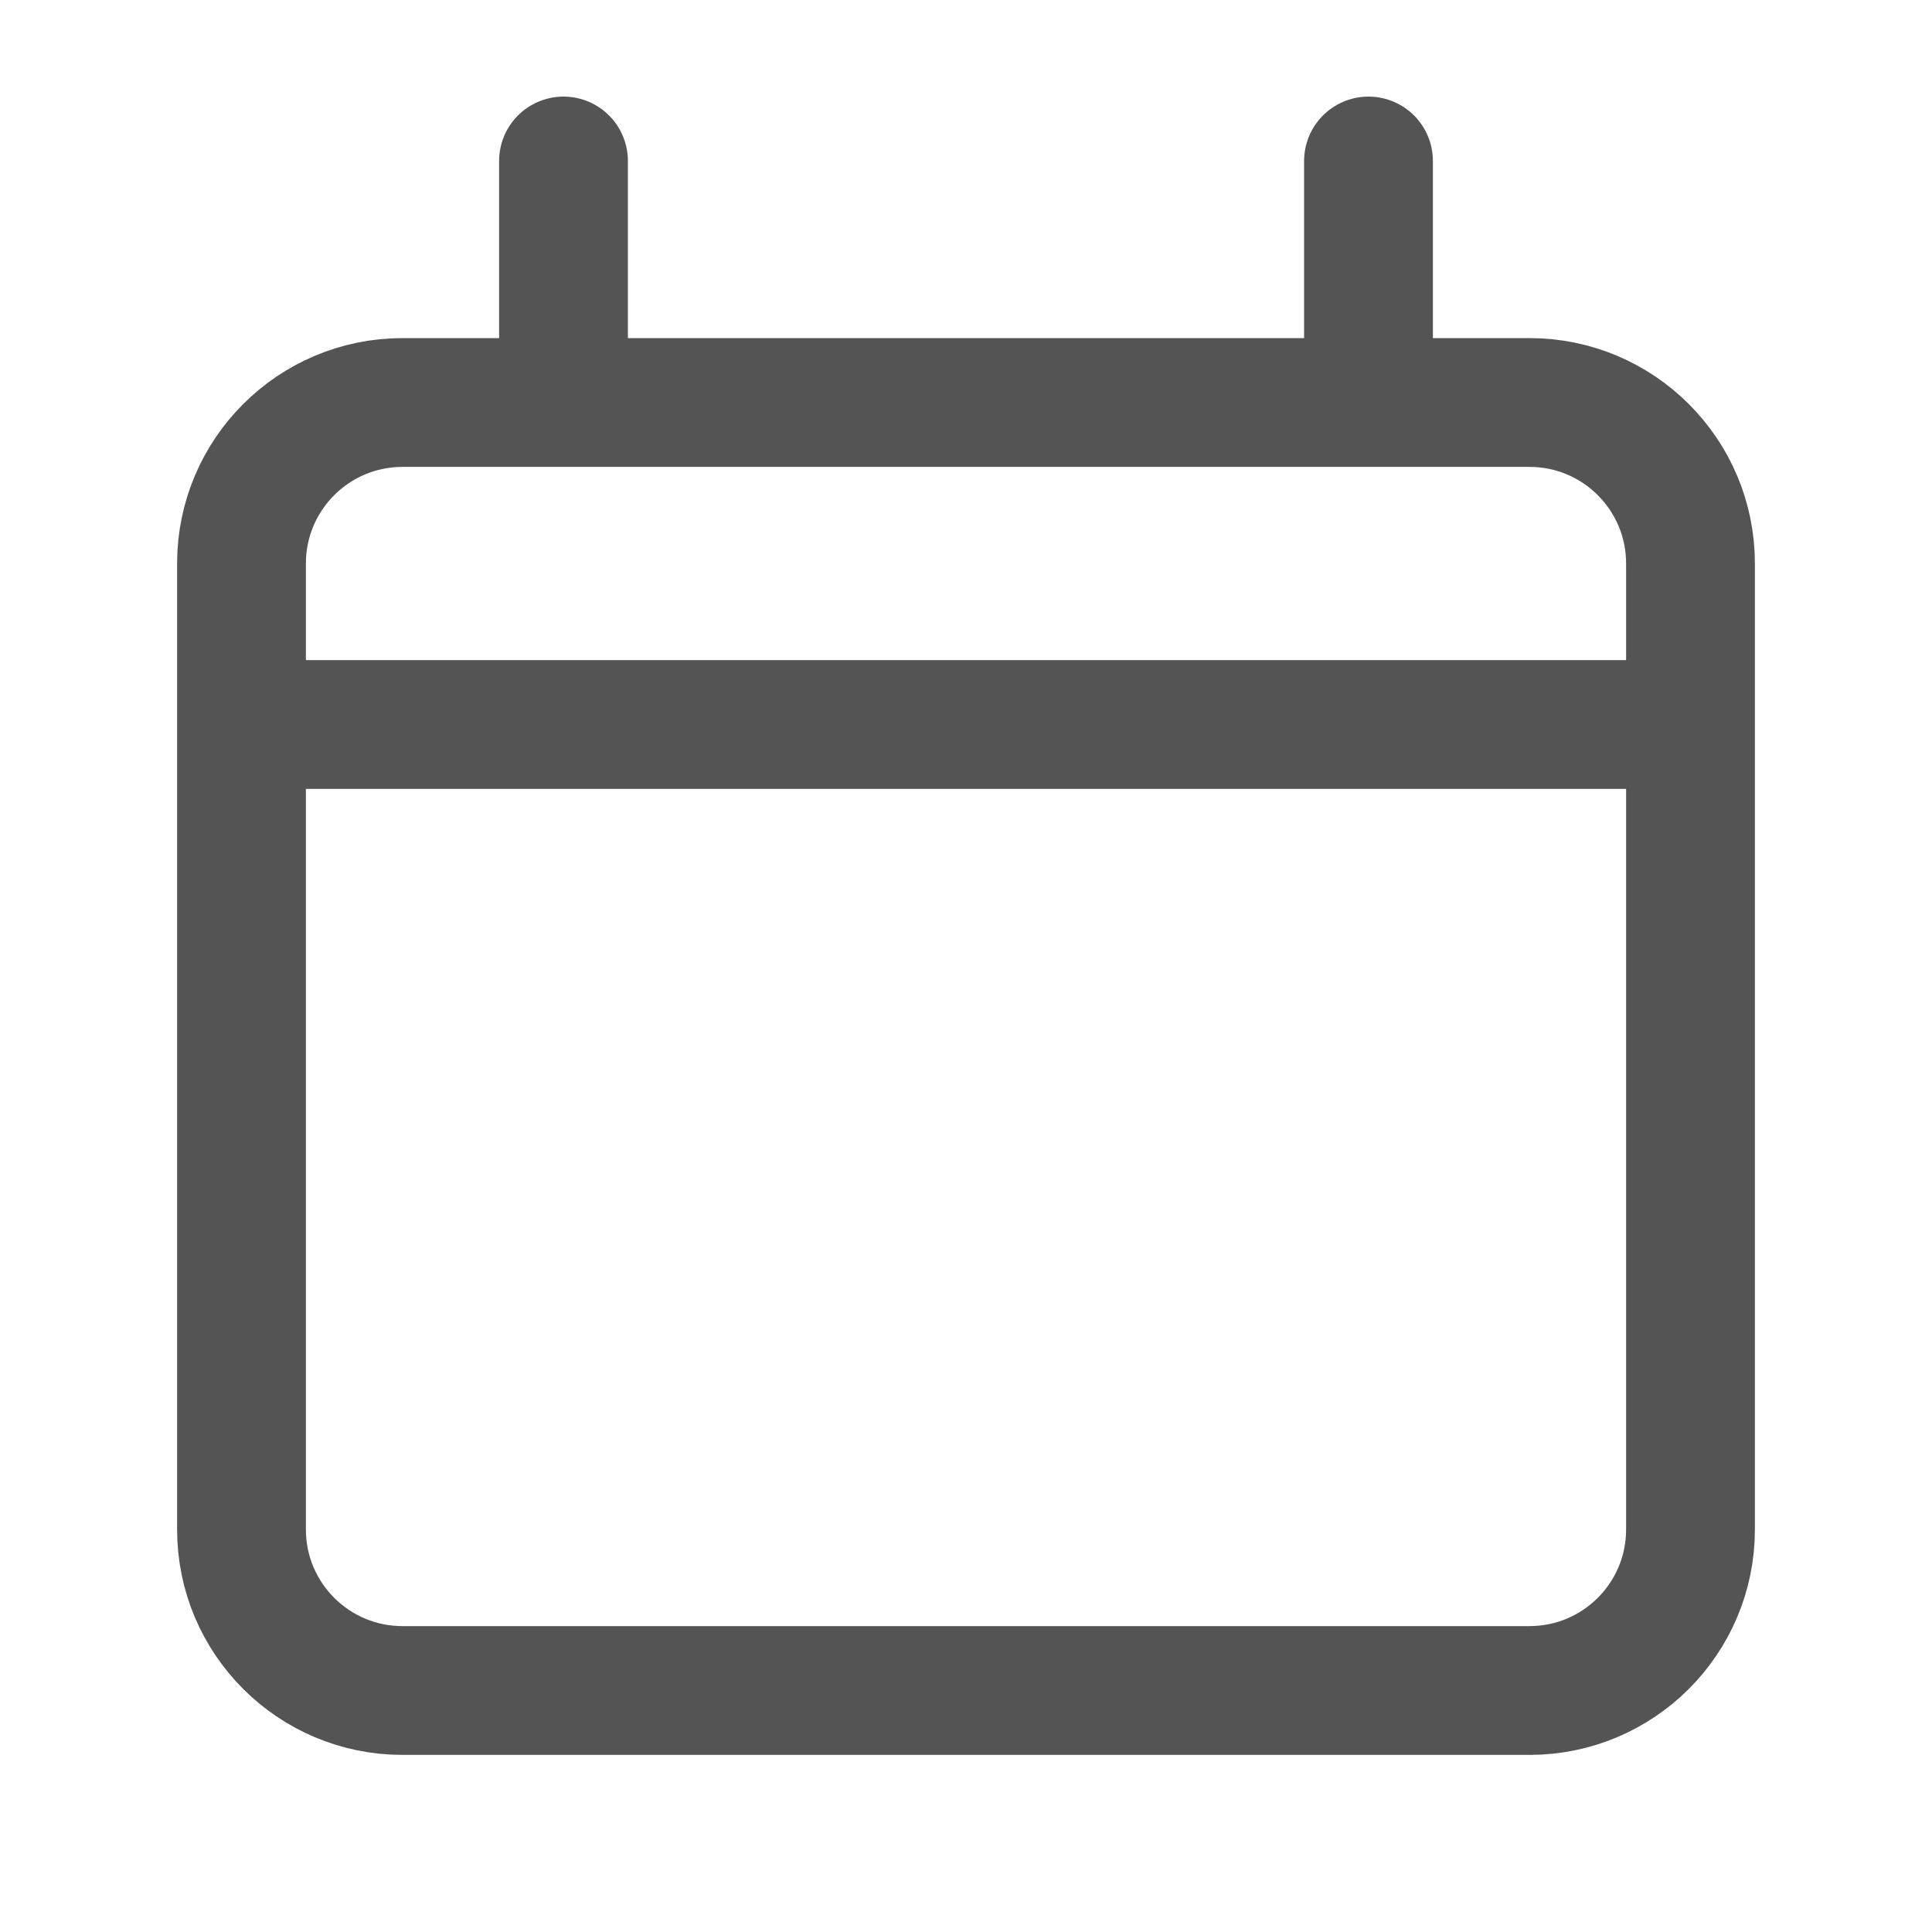
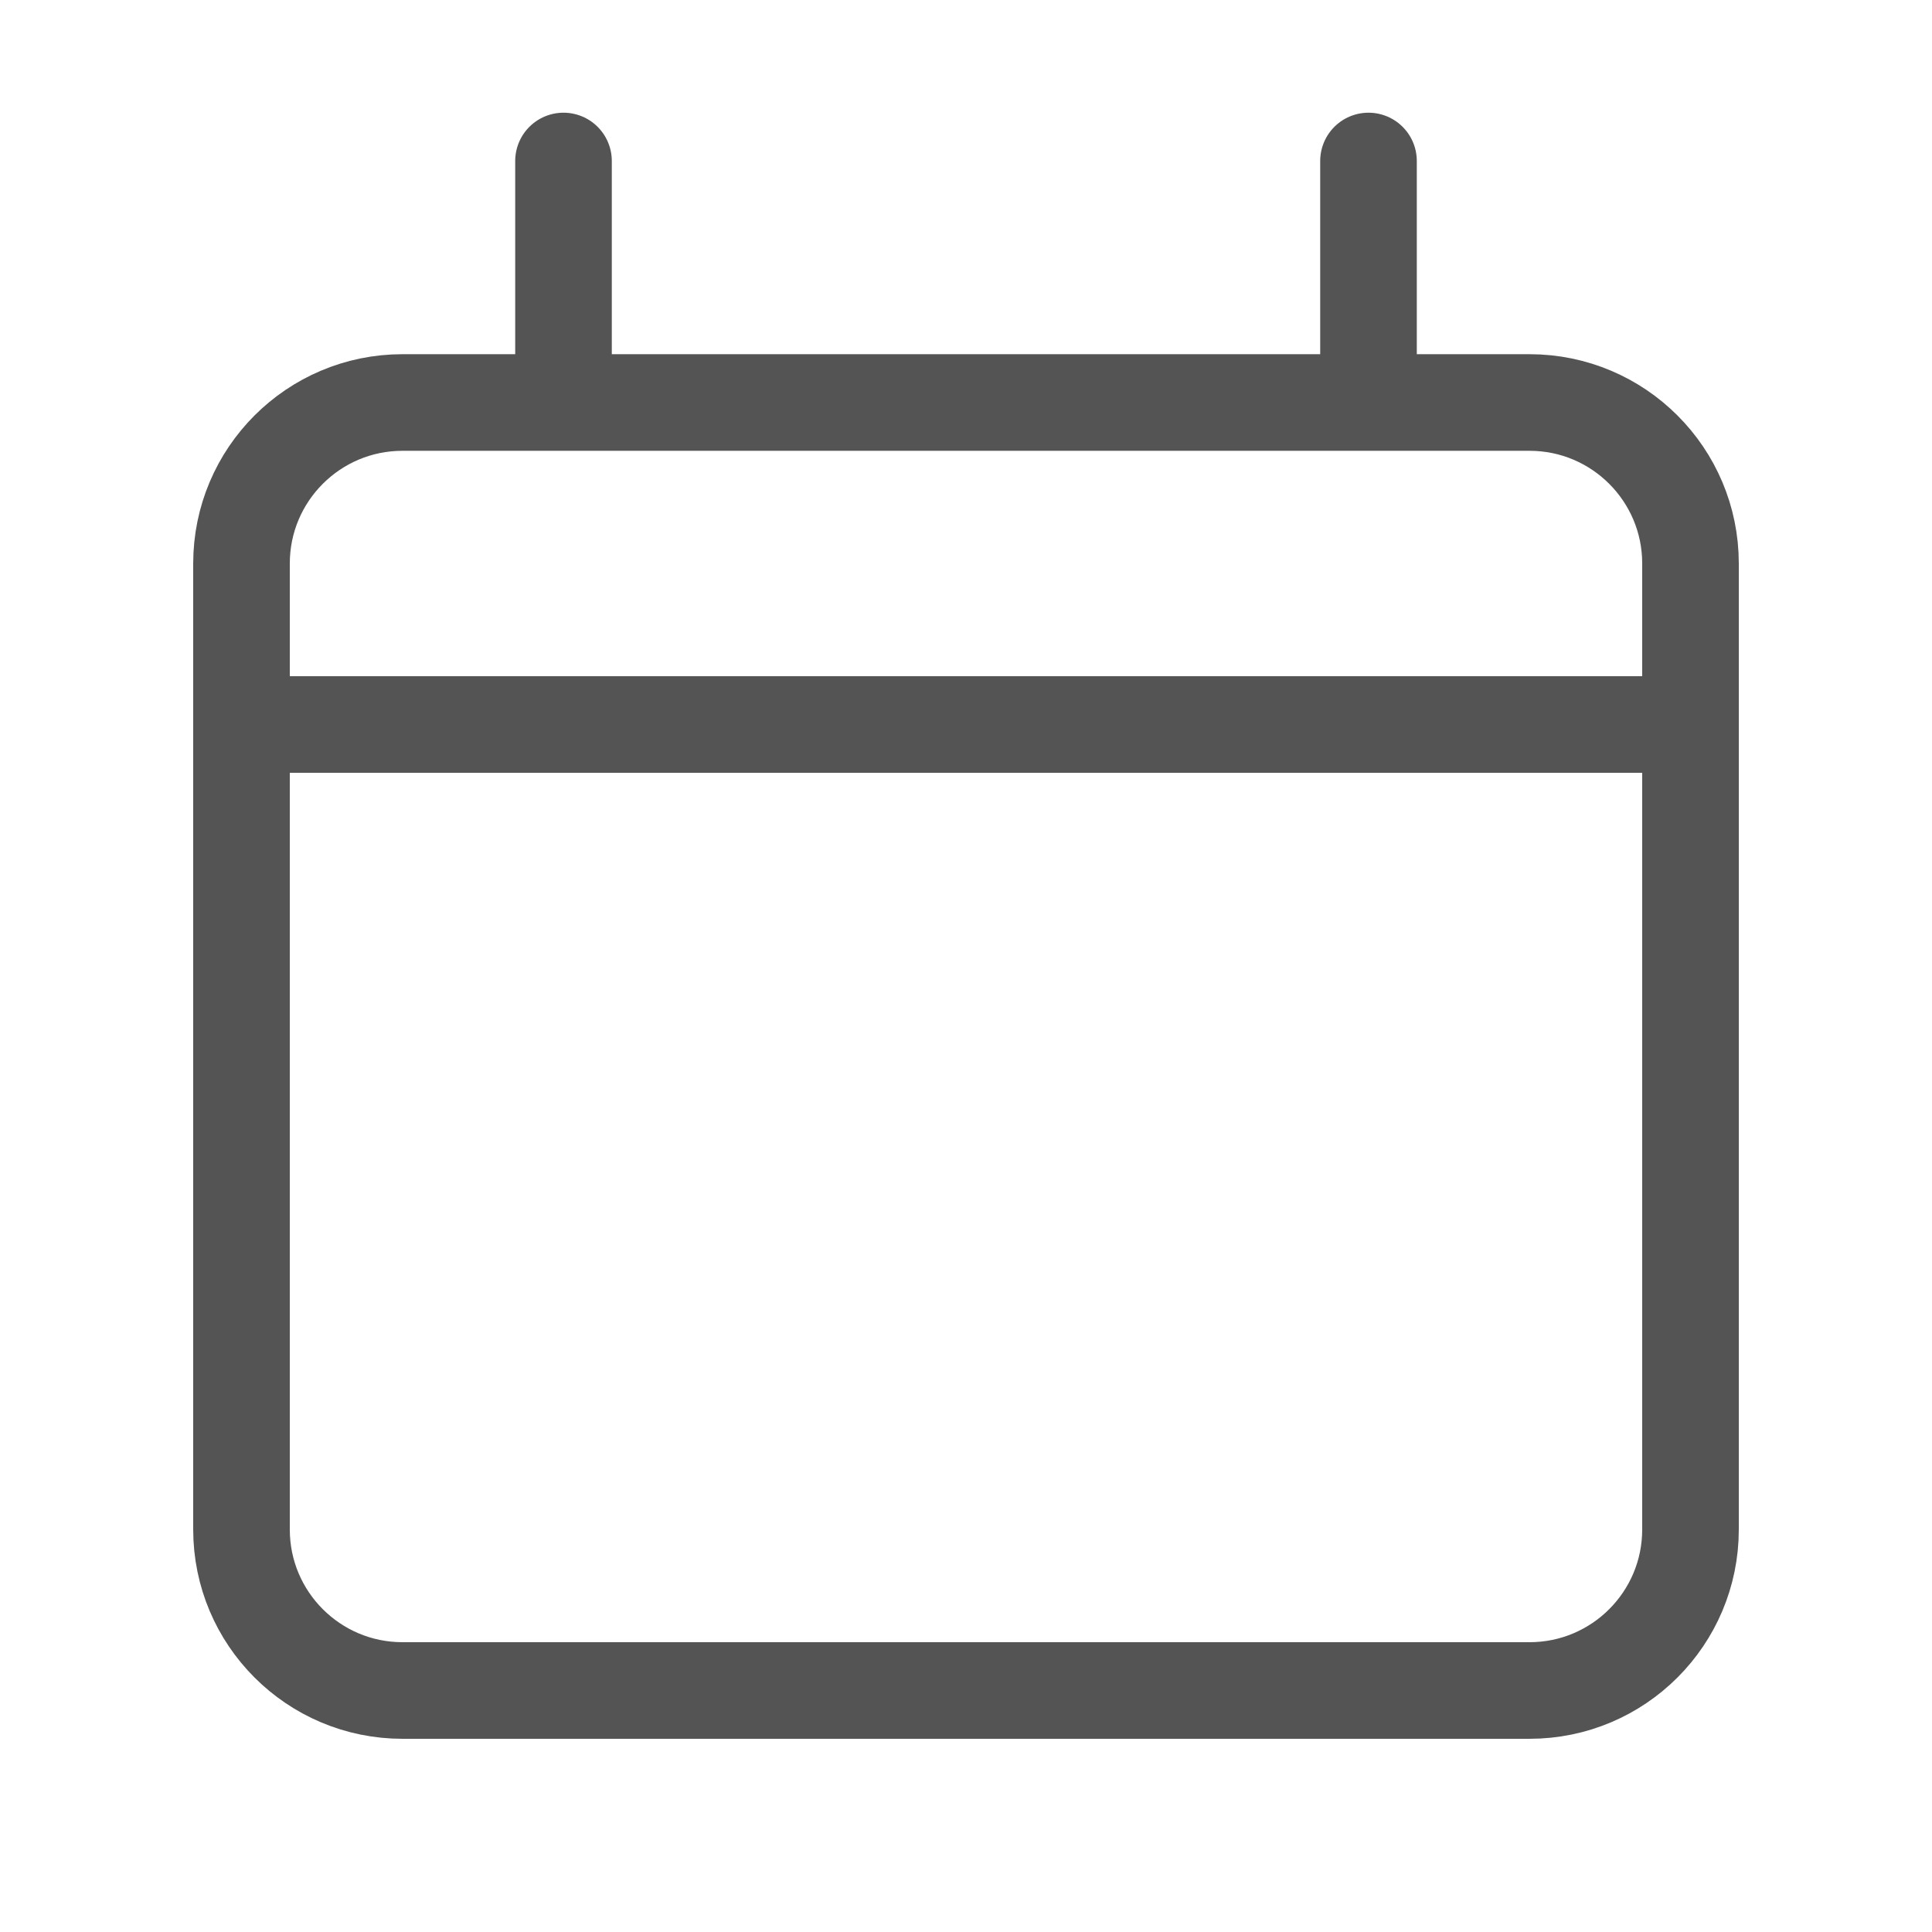
<svg xmlns="http://www.w3.org/2000/svg" width="18" height="18" viewBox="0 0 24 24" fill="none">
-   <path d="M7 2v3M17 2v3M3 9h18M5 5h14a2 2 0 0 1 2 2v12a2 2 0 0 1-2 2H5a2 2 0 0 1-2-2V7a2 2 0 0 1 2-2z" stroke="#545454" stroke-width="1.6" stroke-linecap="round" stroke-linejoin="round" />
+   <path d="M7 2v3M17 2v3M3 9h18M5 5h14a2 2 0 0 1 2 2v12a2 2 0 0 1-2 2H5a2 2 0 0 1-2-2V7a2 2 0 0 1 2-2z" stroke="#545454" stroke-width="1.2" stroke-linecap="round" stroke-linejoin="round" />
</svg>
